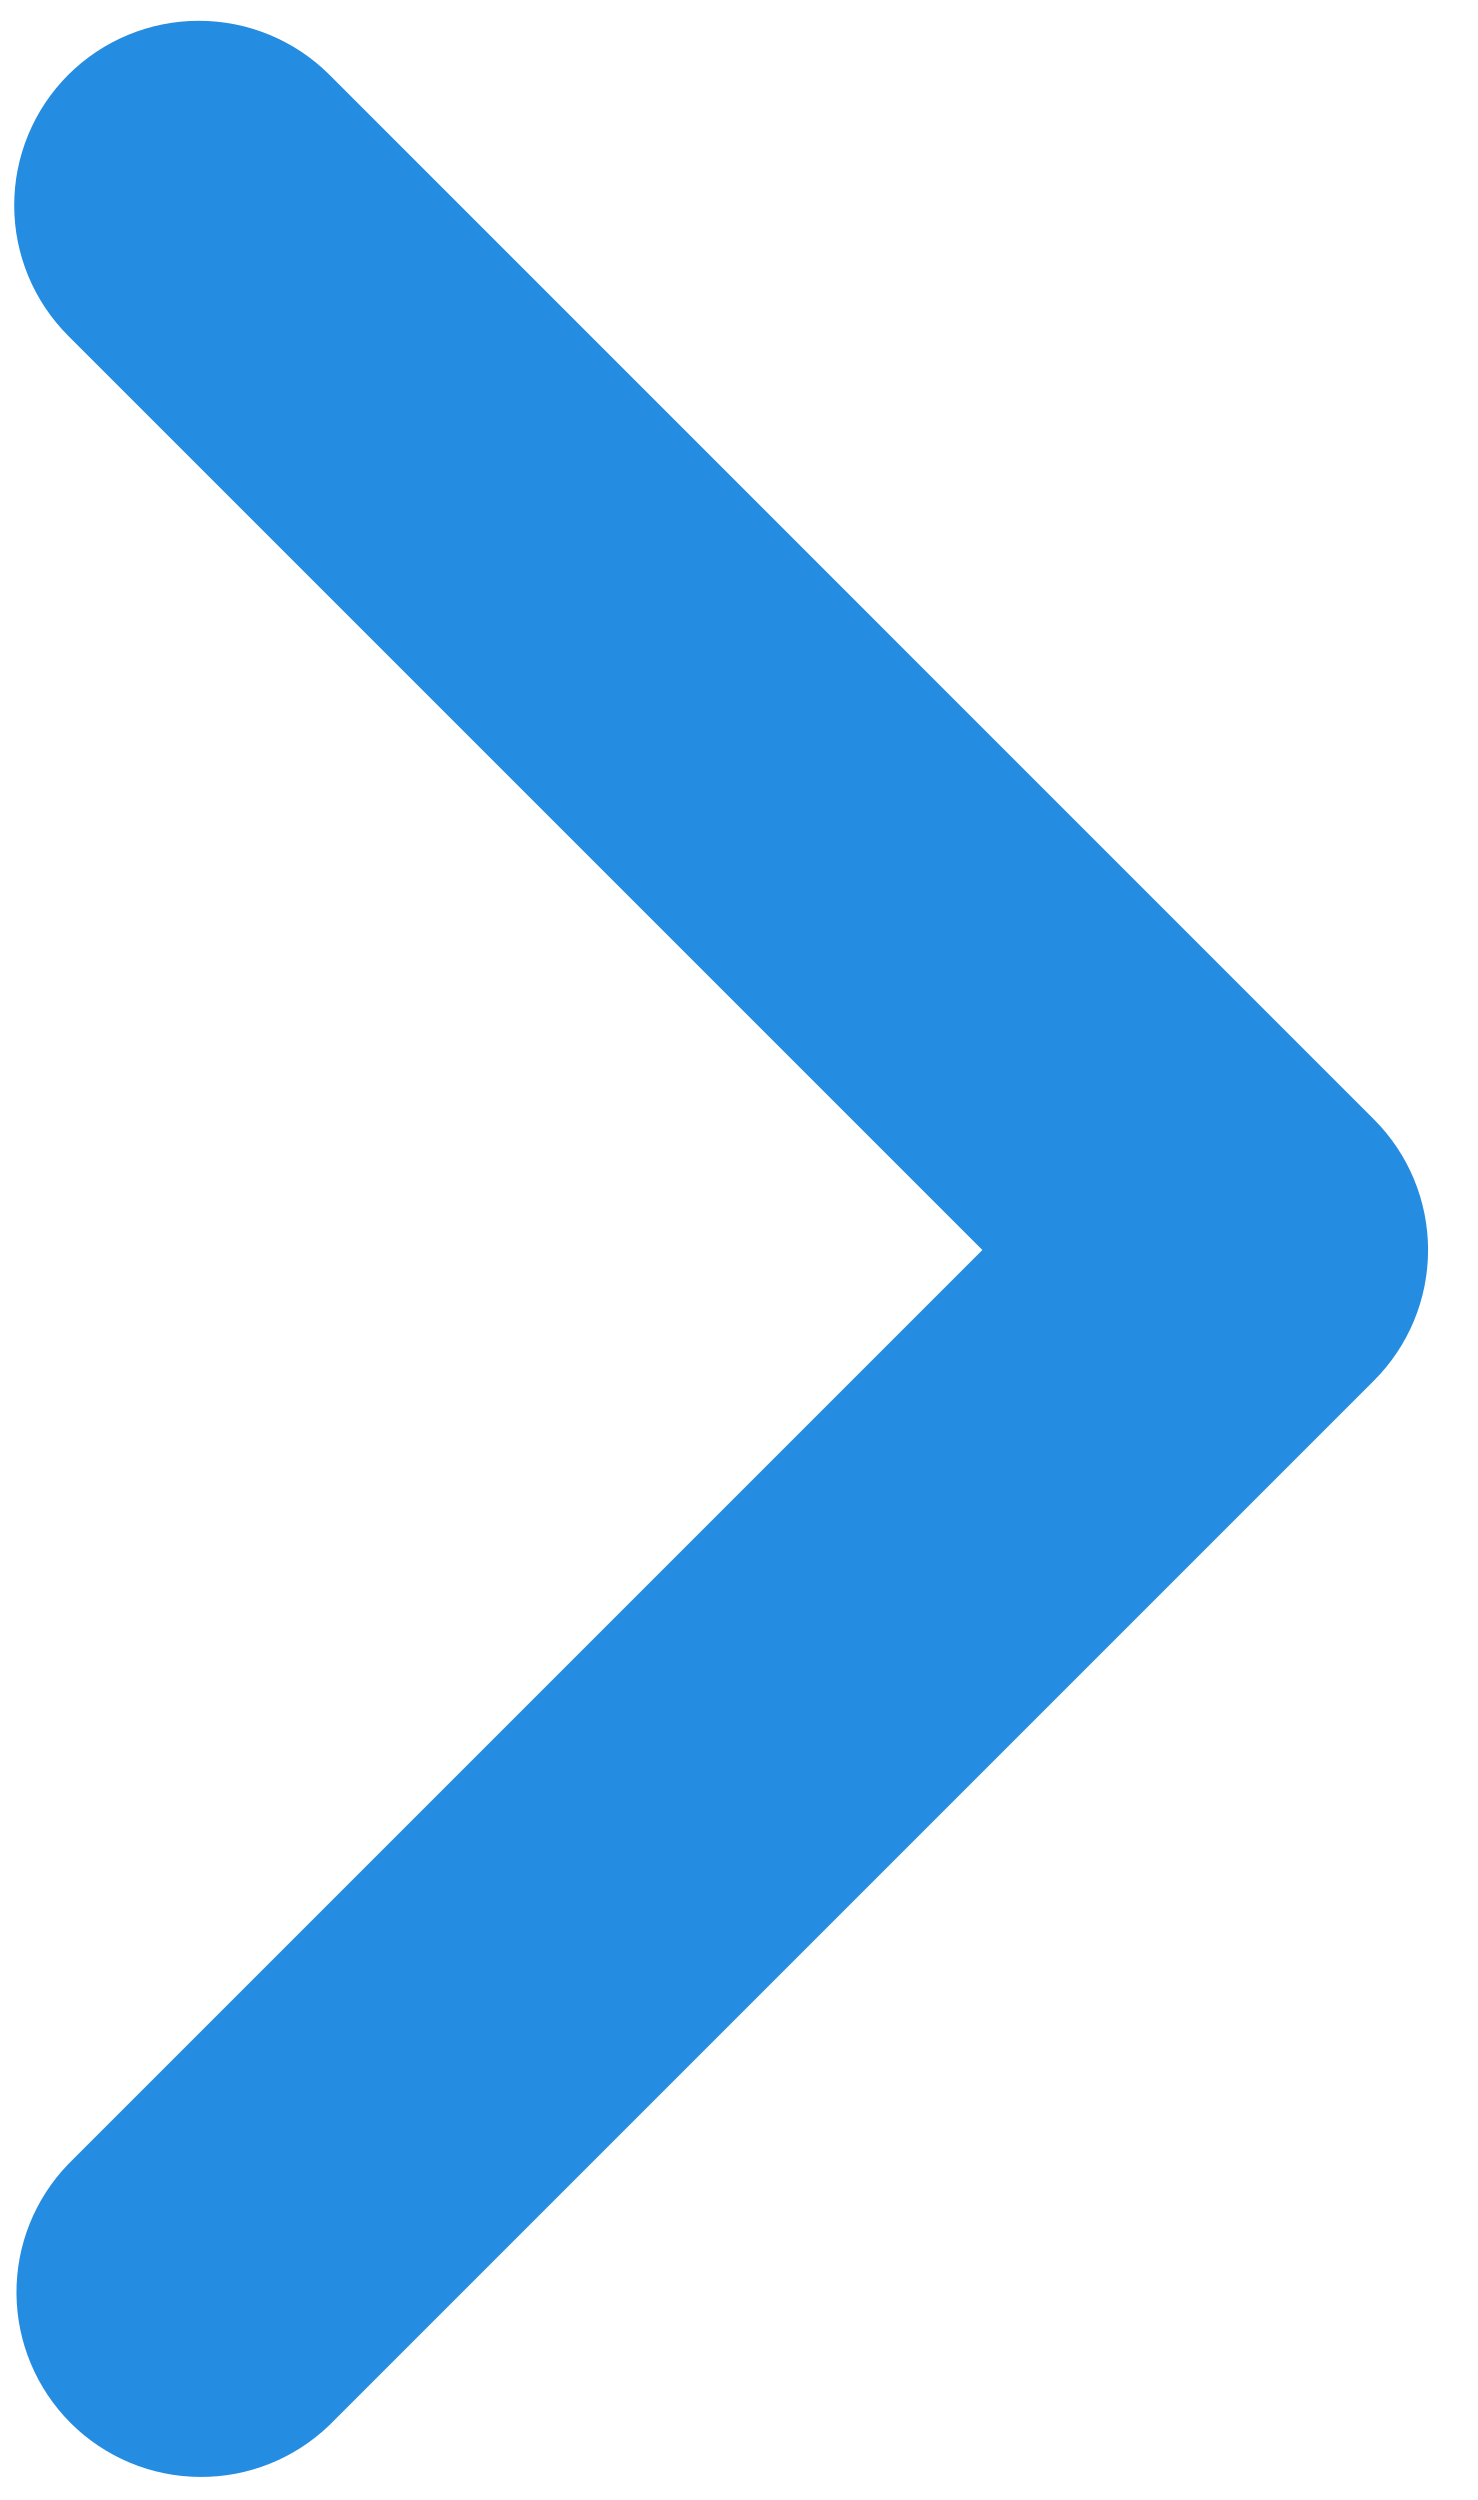
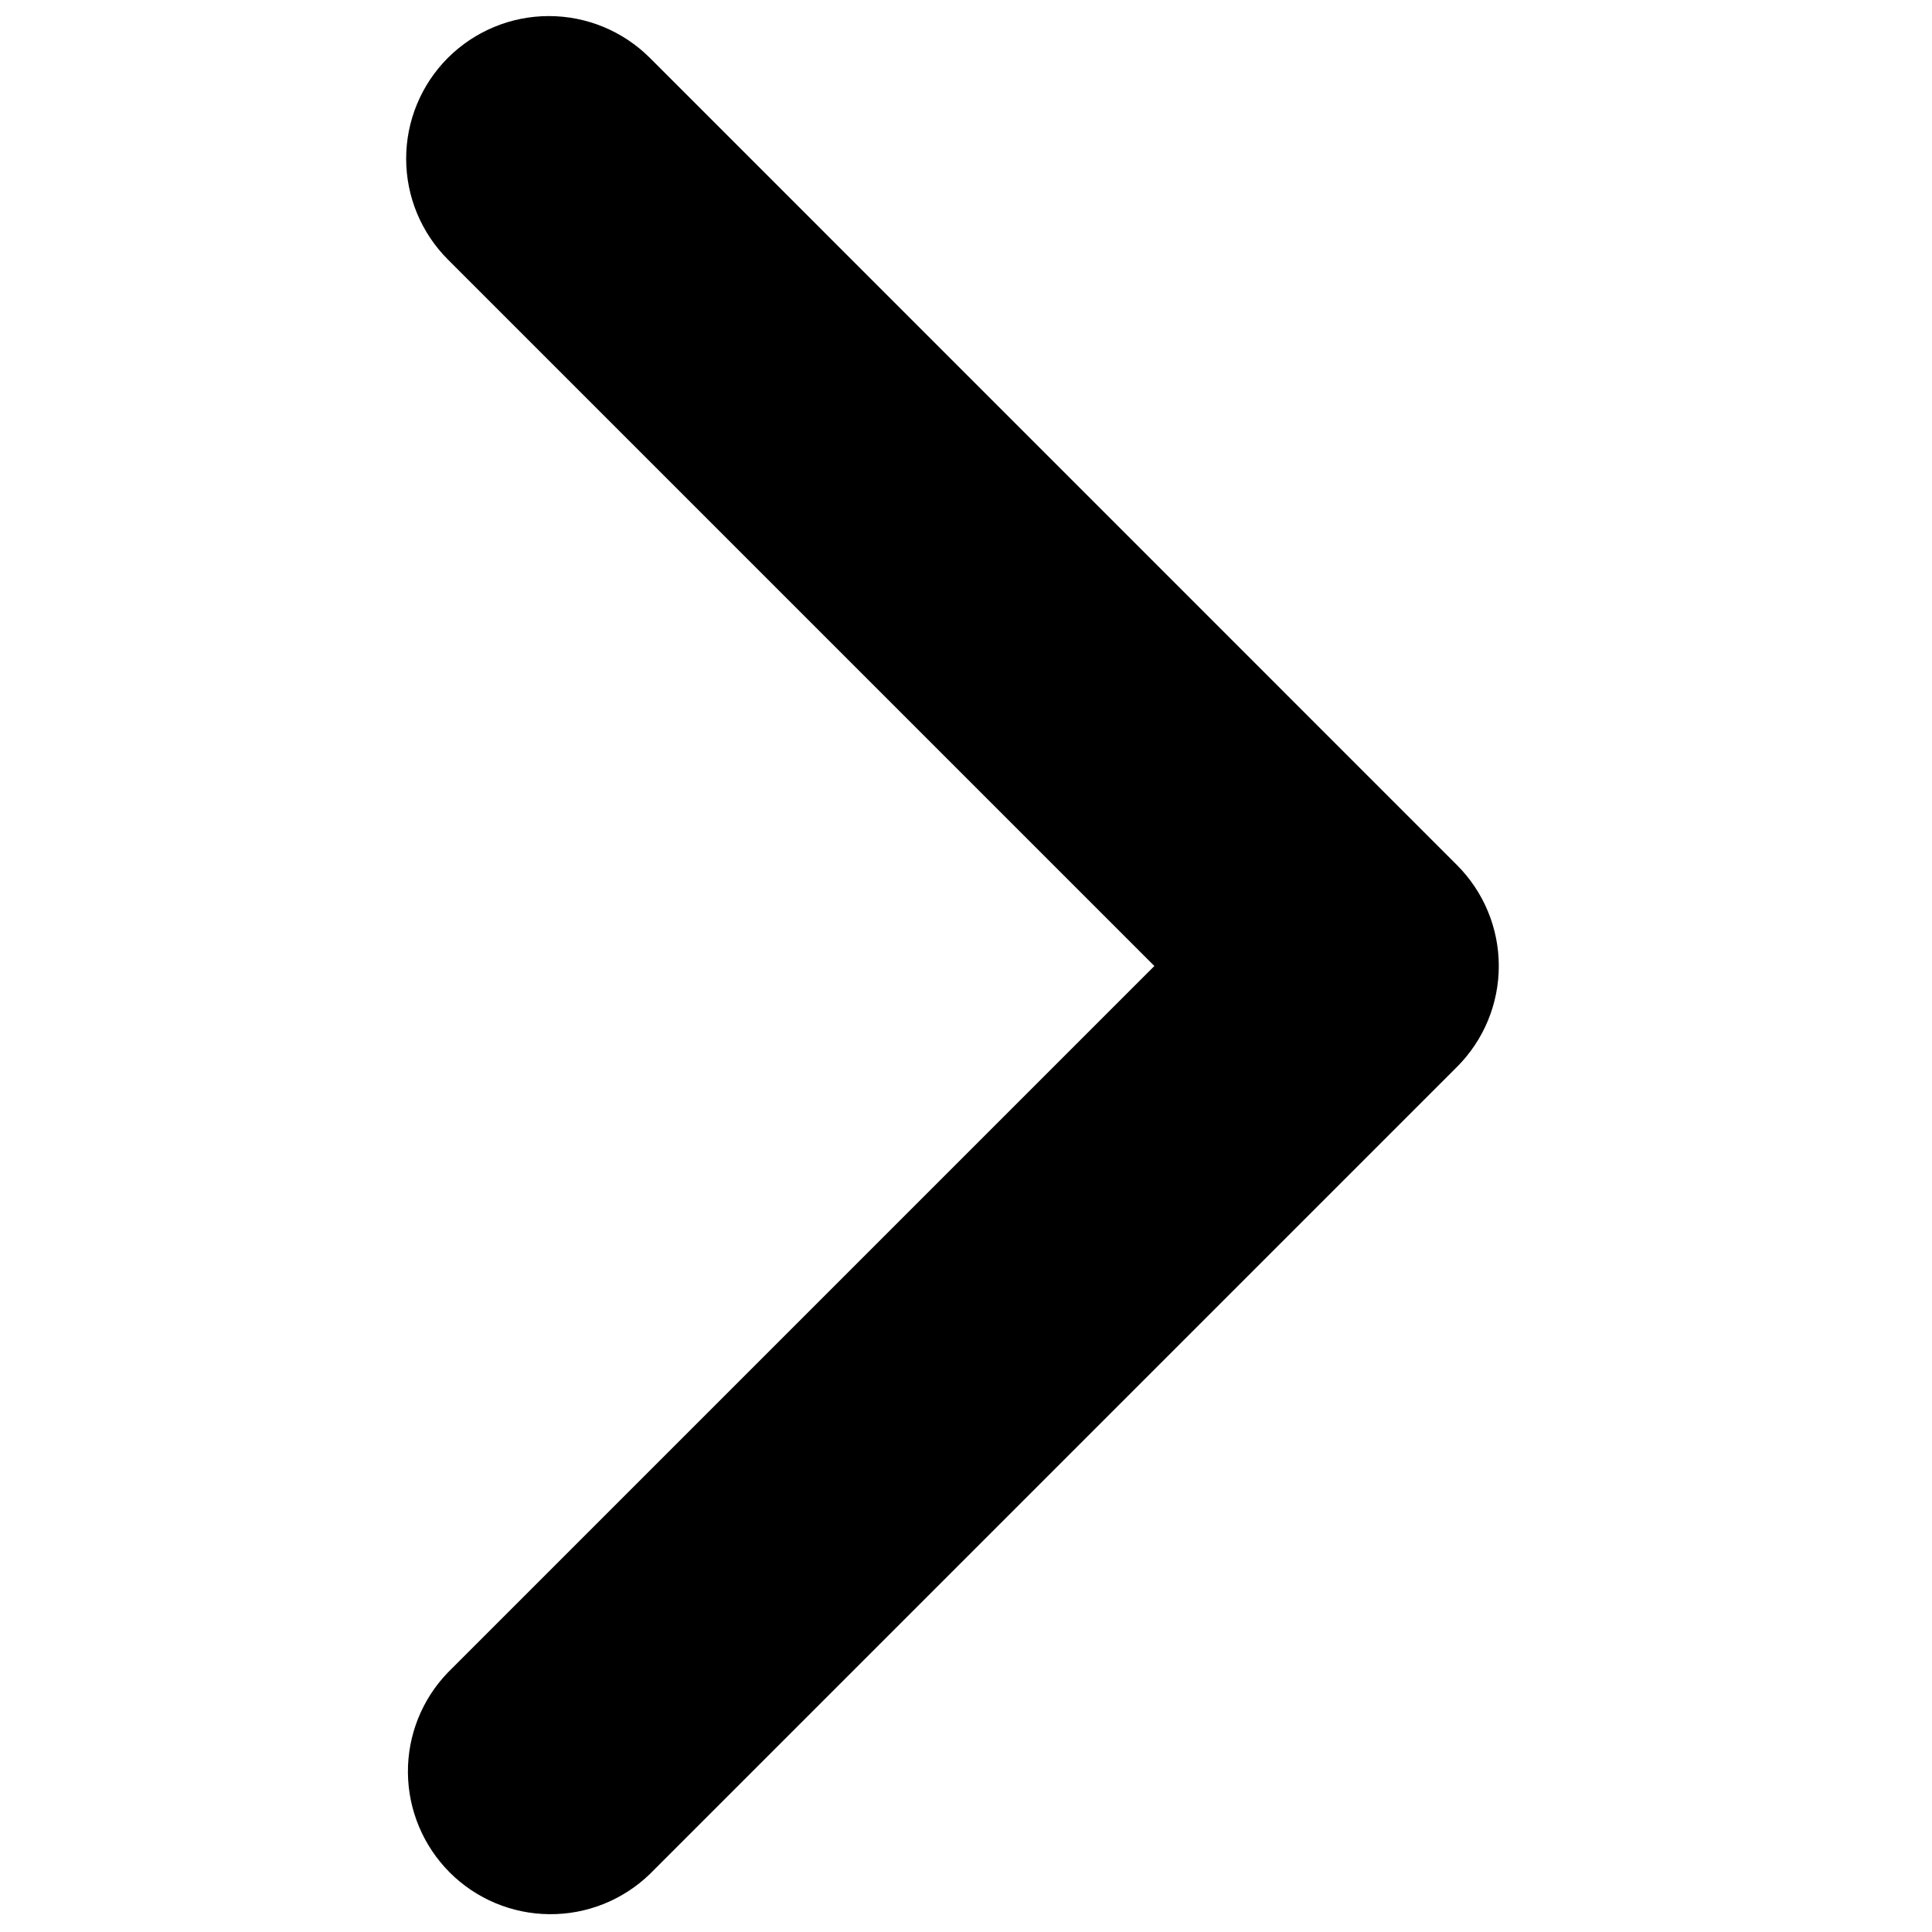
- <svg xmlns="http://www.w3.org/2000/svg" width="13" height="22" viewBox="0 0 13 22" fill="none">
-   <path d="M0.601 0.658C0.296 0.963 0.125 1.376 0.125 1.807C0.125 2.238 0.296 2.651 0.601 2.956L8.645 11L0.601 19.044C0.305 19.35 0.141 19.761 0.145 20.187C0.149 20.613 0.32 21.02 0.621 21.322C0.922 21.623 1.33 21.794 1.756 21.797C2.182 21.801 2.592 21.637 2.899 21.341L12.091 12.149C12.396 11.844 12.567 11.431 12.567 11C12.567 10.569 12.396 10.156 12.091 9.851L2.899 0.658C2.594 0.354 2.181 0.183 1.75 0.183C1.319 0.183 0.906 0.354 0.601 0.658Z" fill="#248CE1" />
+ <svg xmlns="http://www.w3.org/2000/svg" width="12" height="12" viewBox="0 0 13 22" fill="#000">
+   <path d="M0.601 0.658C0.296 0.963 0.125 1.376 0.125 1.807C0.125 2.238 0.296 2.651 0.601 2.956L8.645 11L0.601 19.044C0.305 19.35 0.141 19.761 0.145 20.187C0.149 20.613 0.32 21.02 0.621 21.322C0.922 21.623 1.33 21.794 1.756 21.797C2.182 21.801 2.592 21.637 2.899 21.341L12.091 12.149C12.396 11.844 12.567 11.431 12.567 11C12.567 10.569 12.396 10.156 12.091 9.851L2.899 0.658C2.594 0.354 2.181 0.183 1.75 0.183C1.319 0.183 0.906 0.354 0.601 0.658Z" />
</svg>
